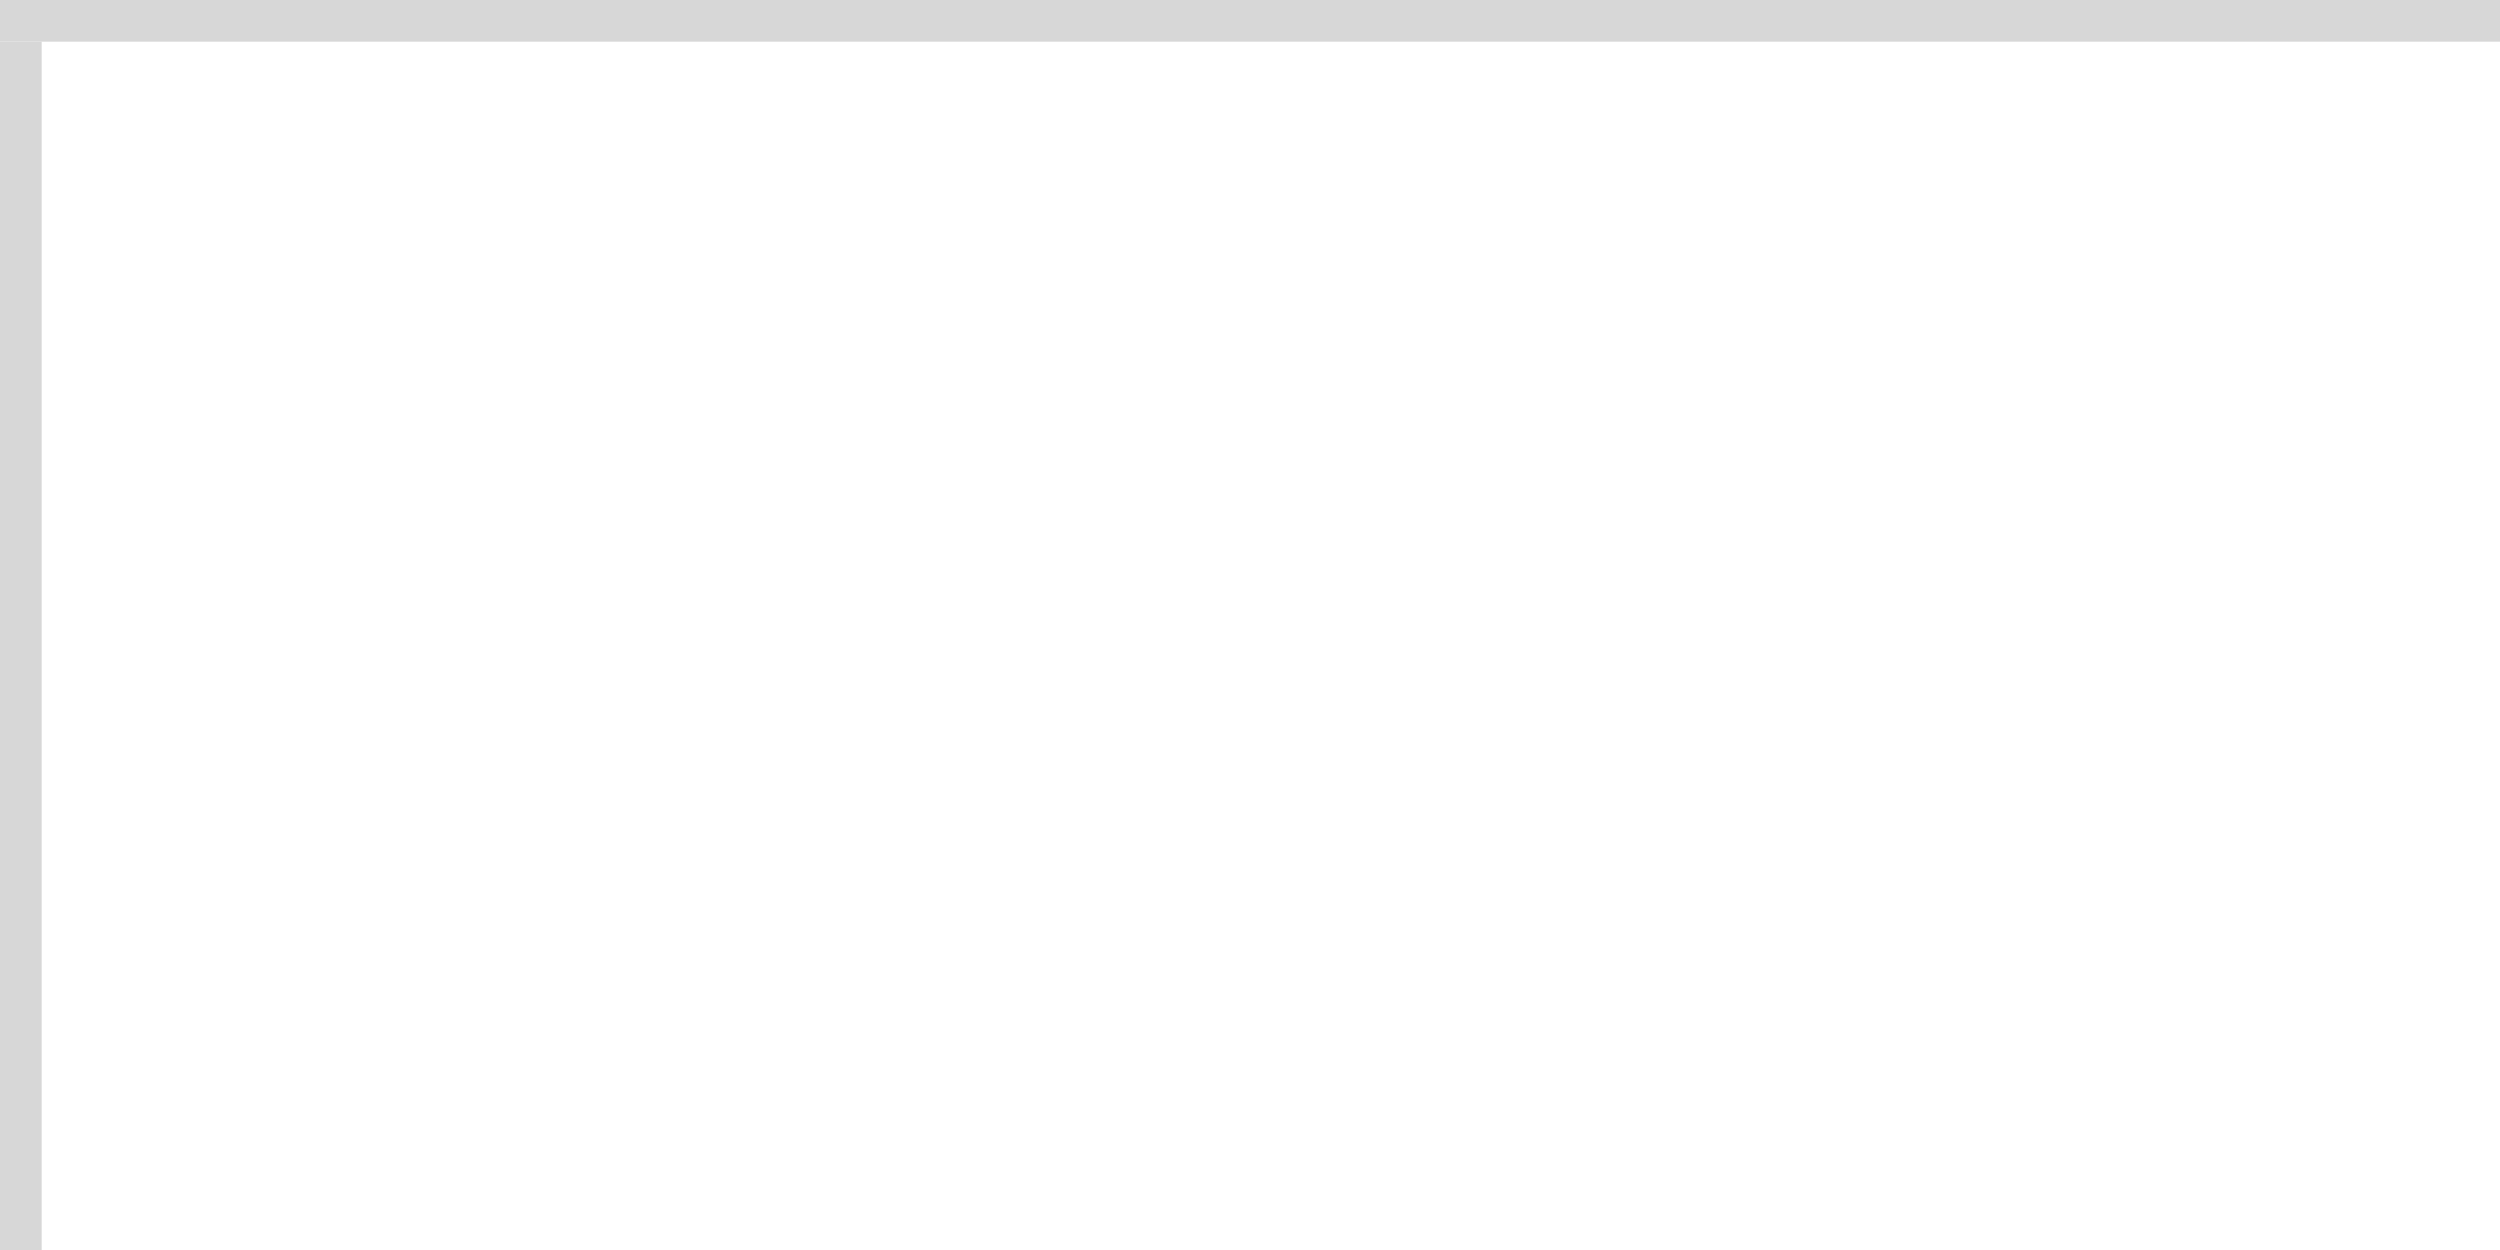
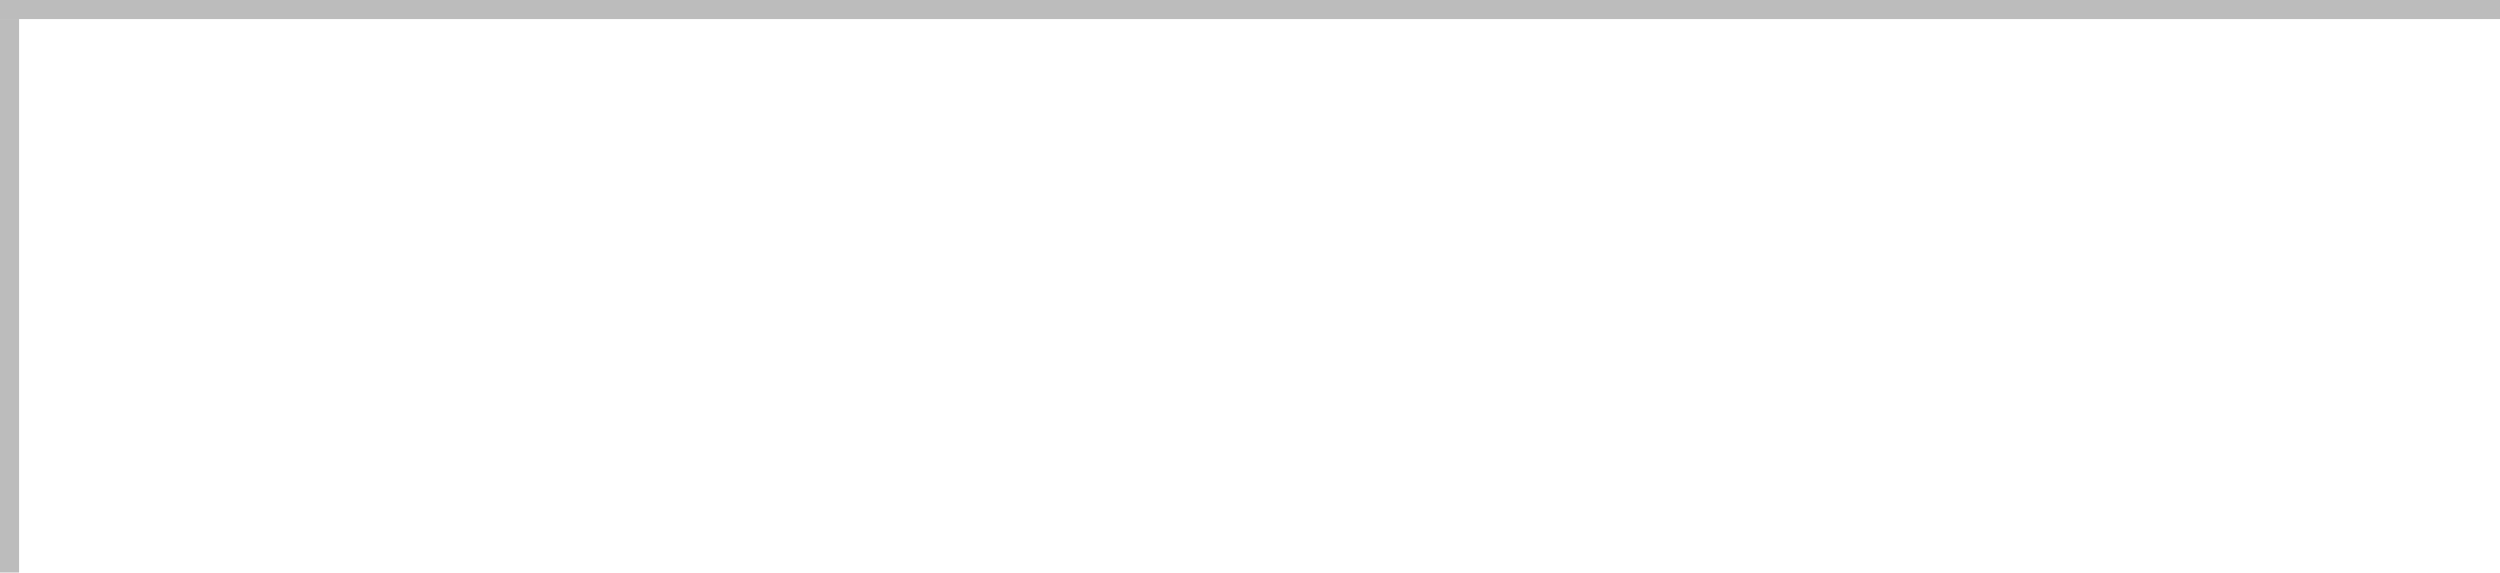
- <svg xmlns="http://www.w3.org/2000/svg" version="1.1" width="60px" height="30px" viewBox="107 70 60 30">
-   <path d="M 1 1  L 60 1  L 60 30  L 1 30  L 1 1  Z " fill-rule="nonzero" fill="rgba(242, 242, 242, 0)" stroke="none" transform="matrix(1 0 0 1 107 70 )" class="fill" />
-   <path d="M 0.5 1  L 0.5 30  " stroke-width="1" stroke-dasharray="0" stroke="rgba(215, 215, 215, 1)" fill="none" transform="matrix(1 0 0 1 107 70 )" class="stroke" />
-   <path d="M 0 0.5  L 60 0.5  " stroke-width="1" stroke-dasharray="0" stroke="rgba(215, 215, 215, 1)" fill="none" transform="matrix(1 0 0 1 107 70 )" class="stroke" />
+ <svg xmlns="http://www.w3.org/2000/svg" version="1.1" width="131px" height="30px" viewBox="262 0 131 30">
+   <path d="M 1 1  L 131 1  L 131 30  L 1 30  L 1 1  Z " fill-rule="nonzero" fill="rgba(255, 255, 255, 1)" stroke="none" transform="matrix(1 0 0 1 262 0 )" class="fill" />
+   <path d="M 0.5 1  L 0.5 30  " stroke-width="1" stroke-dasharray="0" stroke="rgba(121, 121, 121, 0.498)" fill="none" transform="matrix(1 0 0 1 262 0 )" class="stroke" />
+   <path d="M 0 0.5  L 131 0.5  " stroke-width="1" stroke-dasharray="0" stroke="rgba(121, 121, 121, 0.498)" fill="none" transform="matrix(1 0 0 1 262 0 )" class="stroke" />
</svg>
